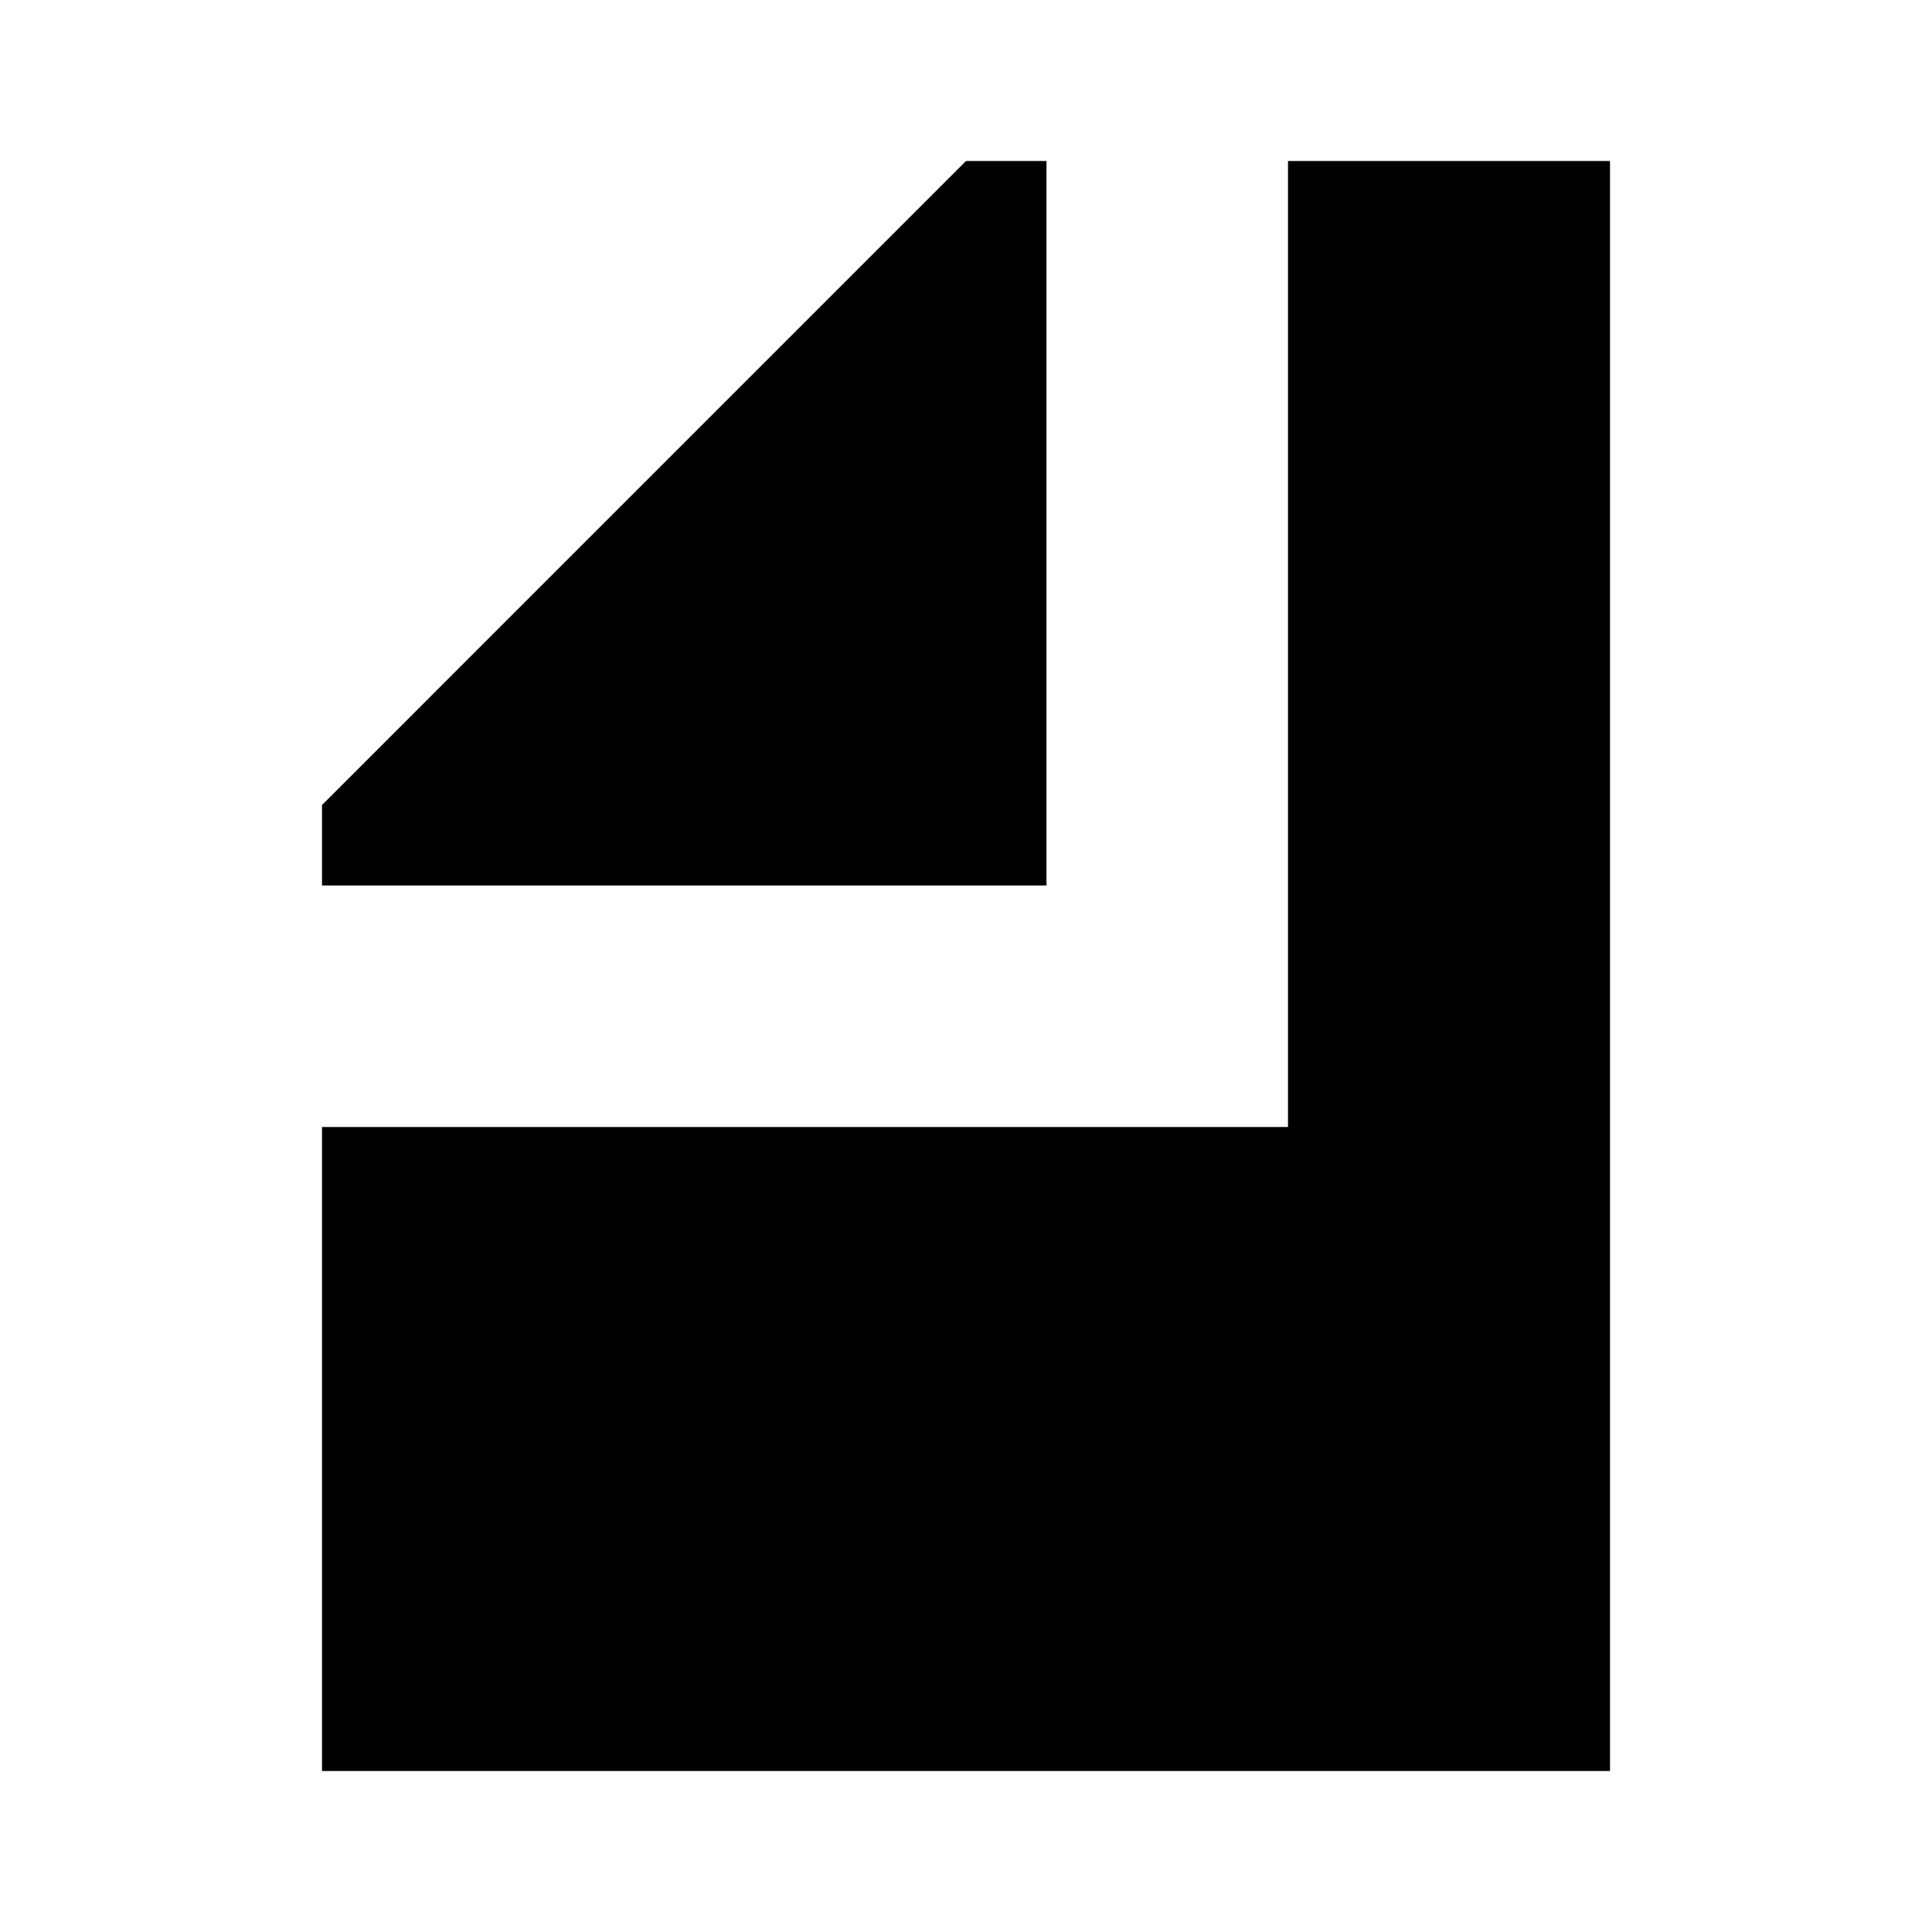
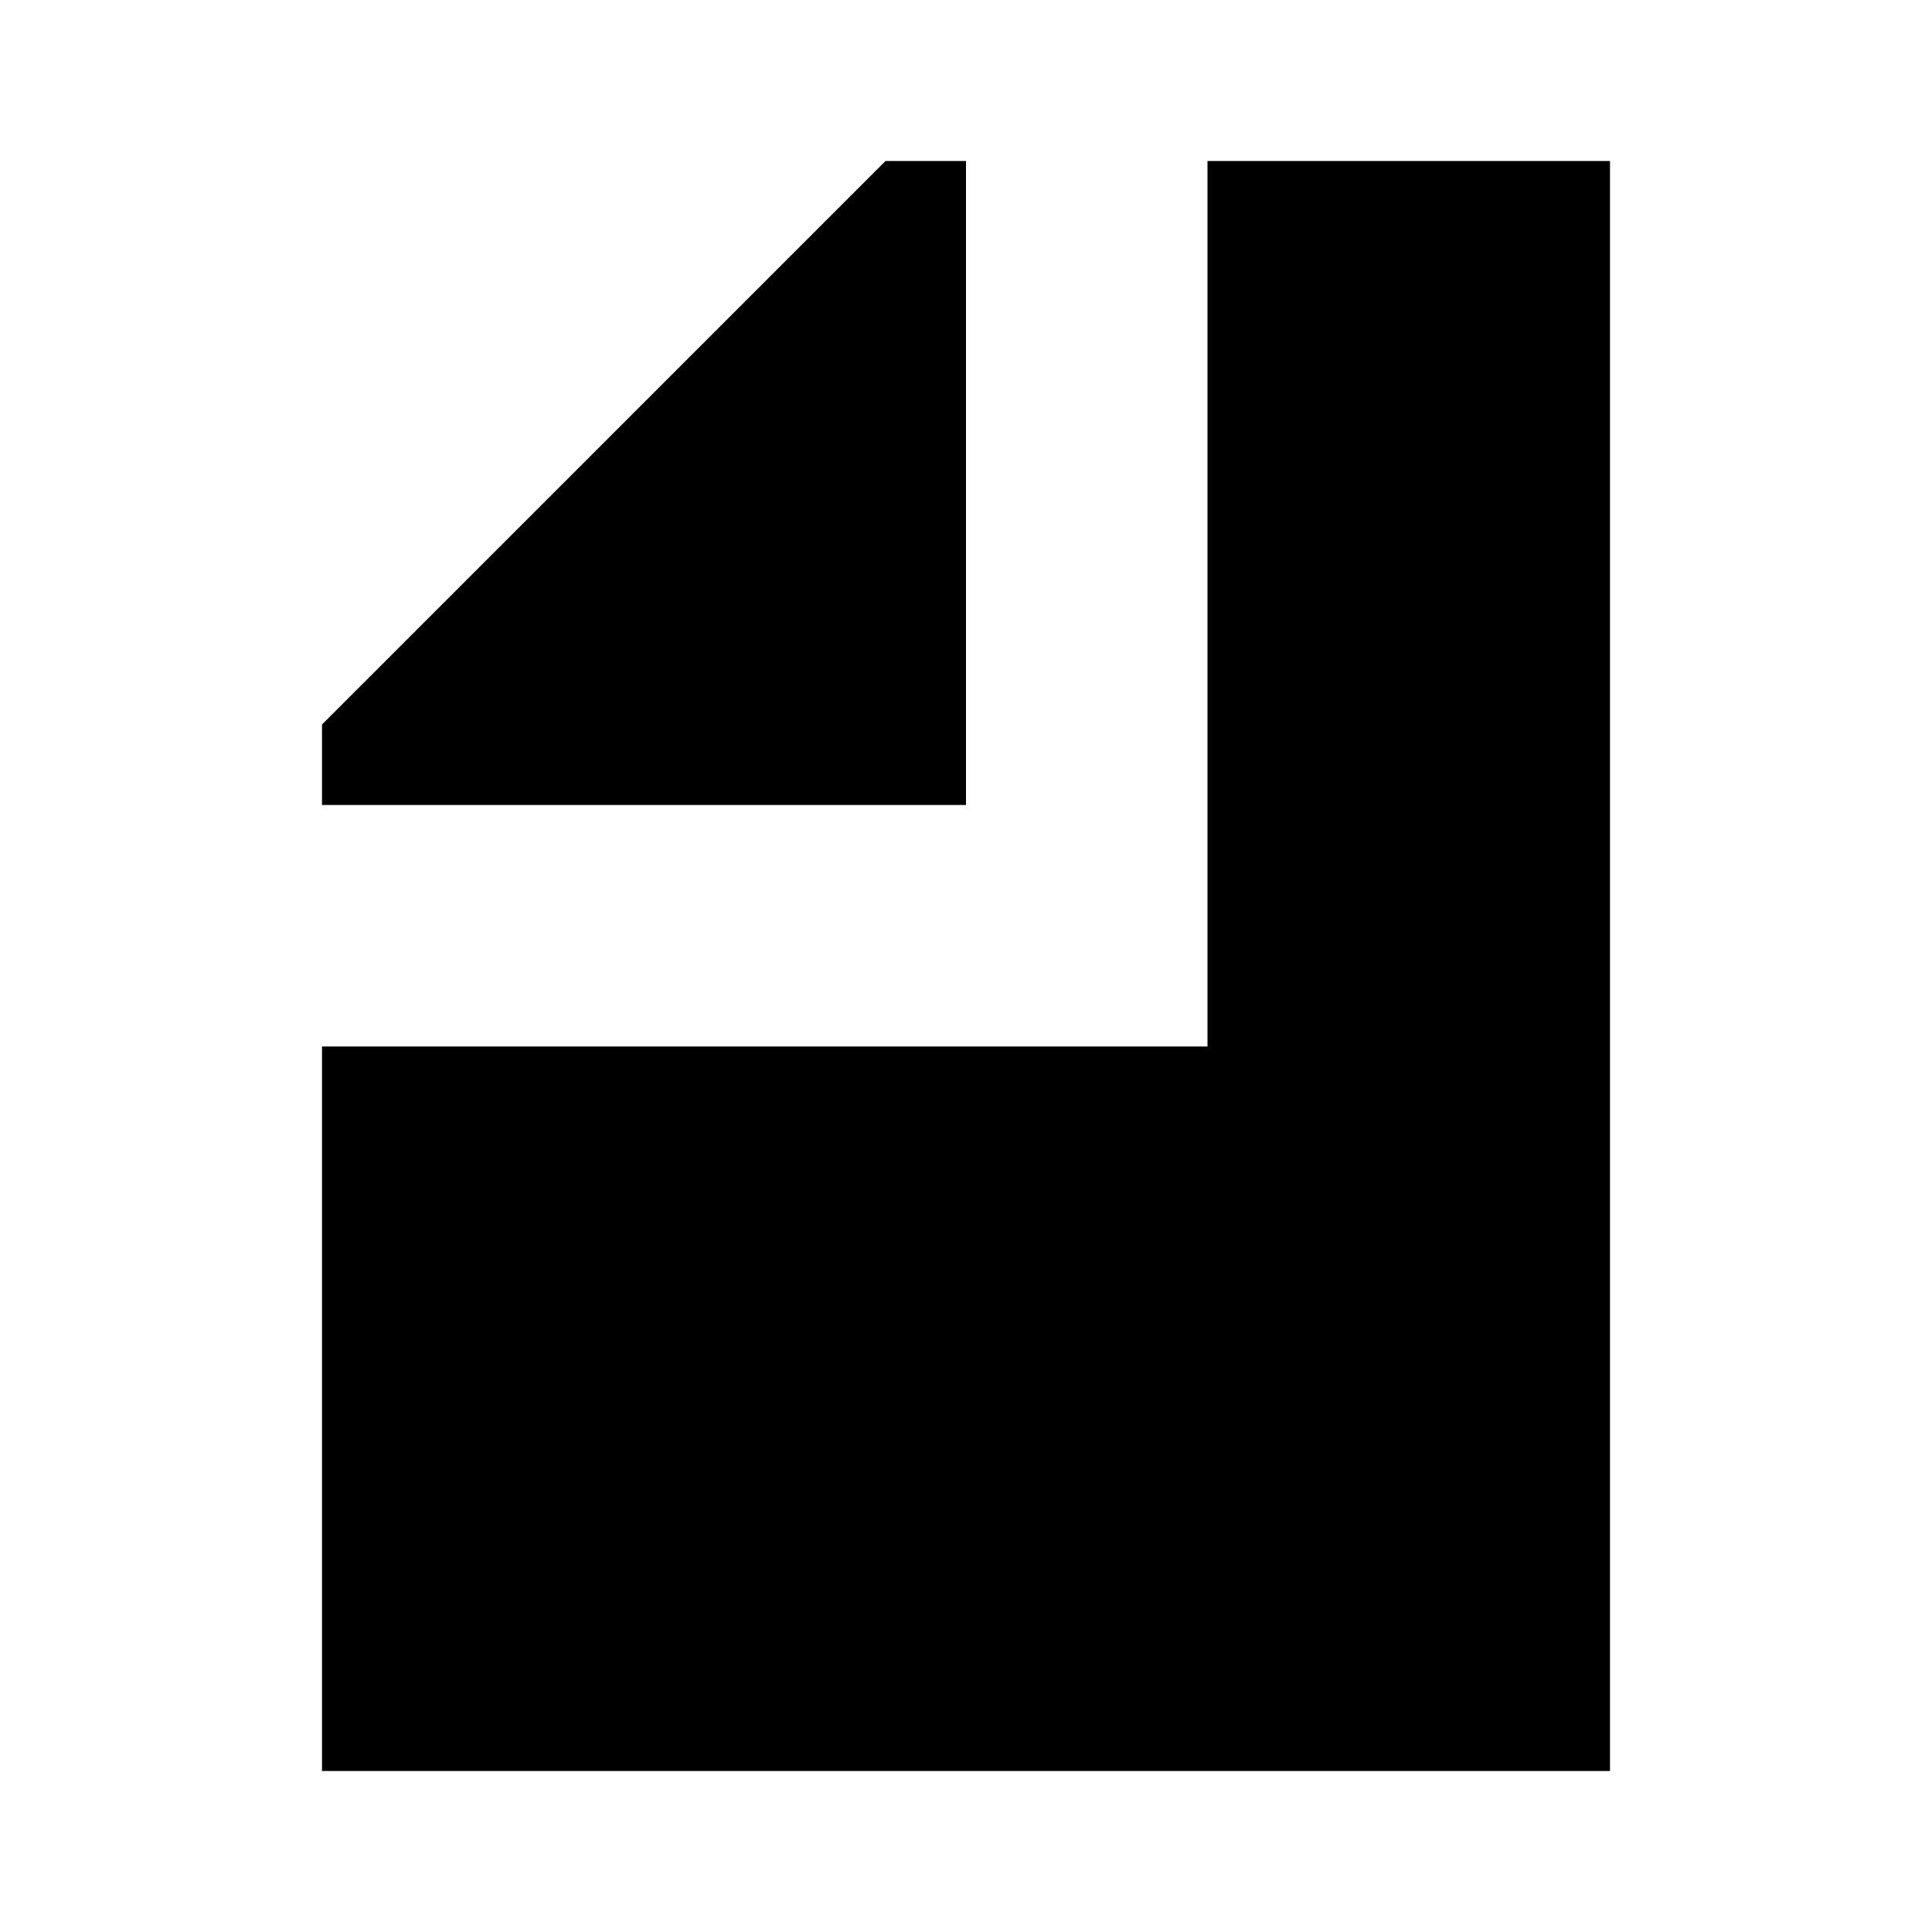
<svg xmlns="http://www.w3.org/2000/svg" version="1.1" id="Layer_1" x="0px" y="0px" viewBox="0 0 432 432" style="enable-background:new 0 0 432 432;" xml:space="preserve">
-   <polygon points="360,36 360,396 72,396 72,252 288,252 288,36 " />
-   <polygon points="234,36 234,198 72,198 72,180 216,36 " />
+   <polygon points="360,36 360,396 72,396 72,234 270,234 270,36 " />
+   <polygon points="216,36 216,180 72,180 72,162 198,36 " />
</svg>
